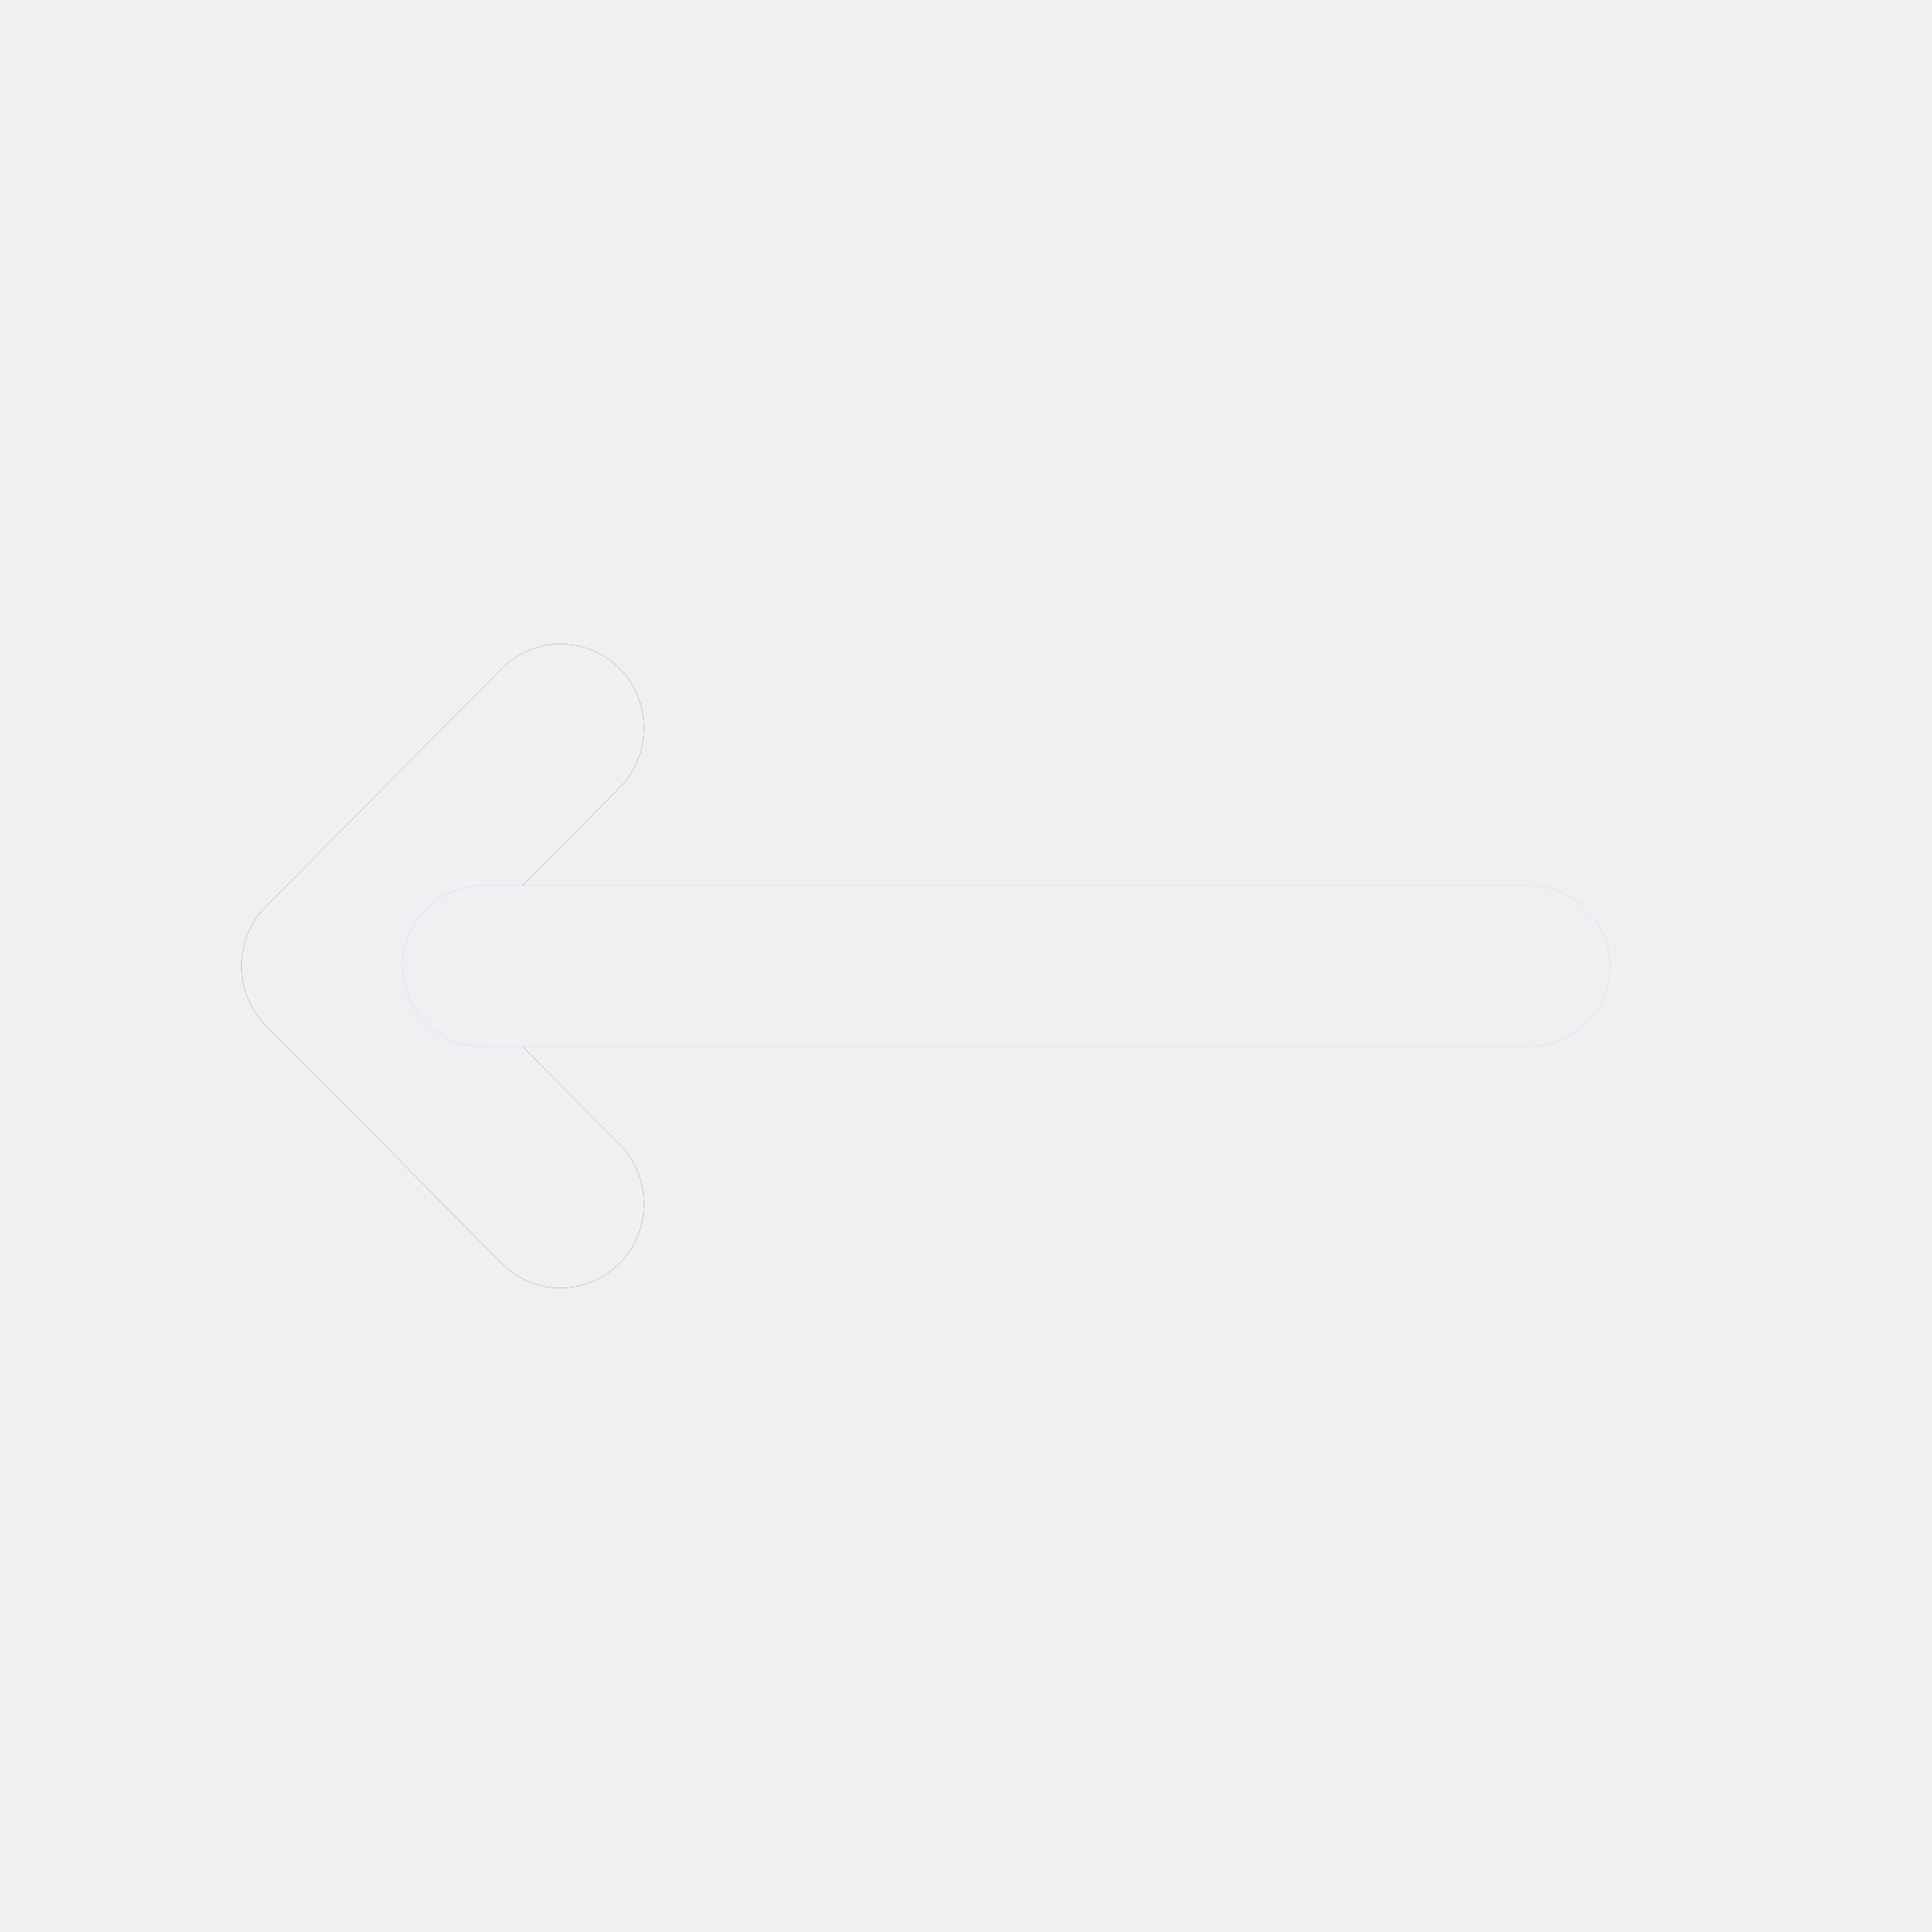
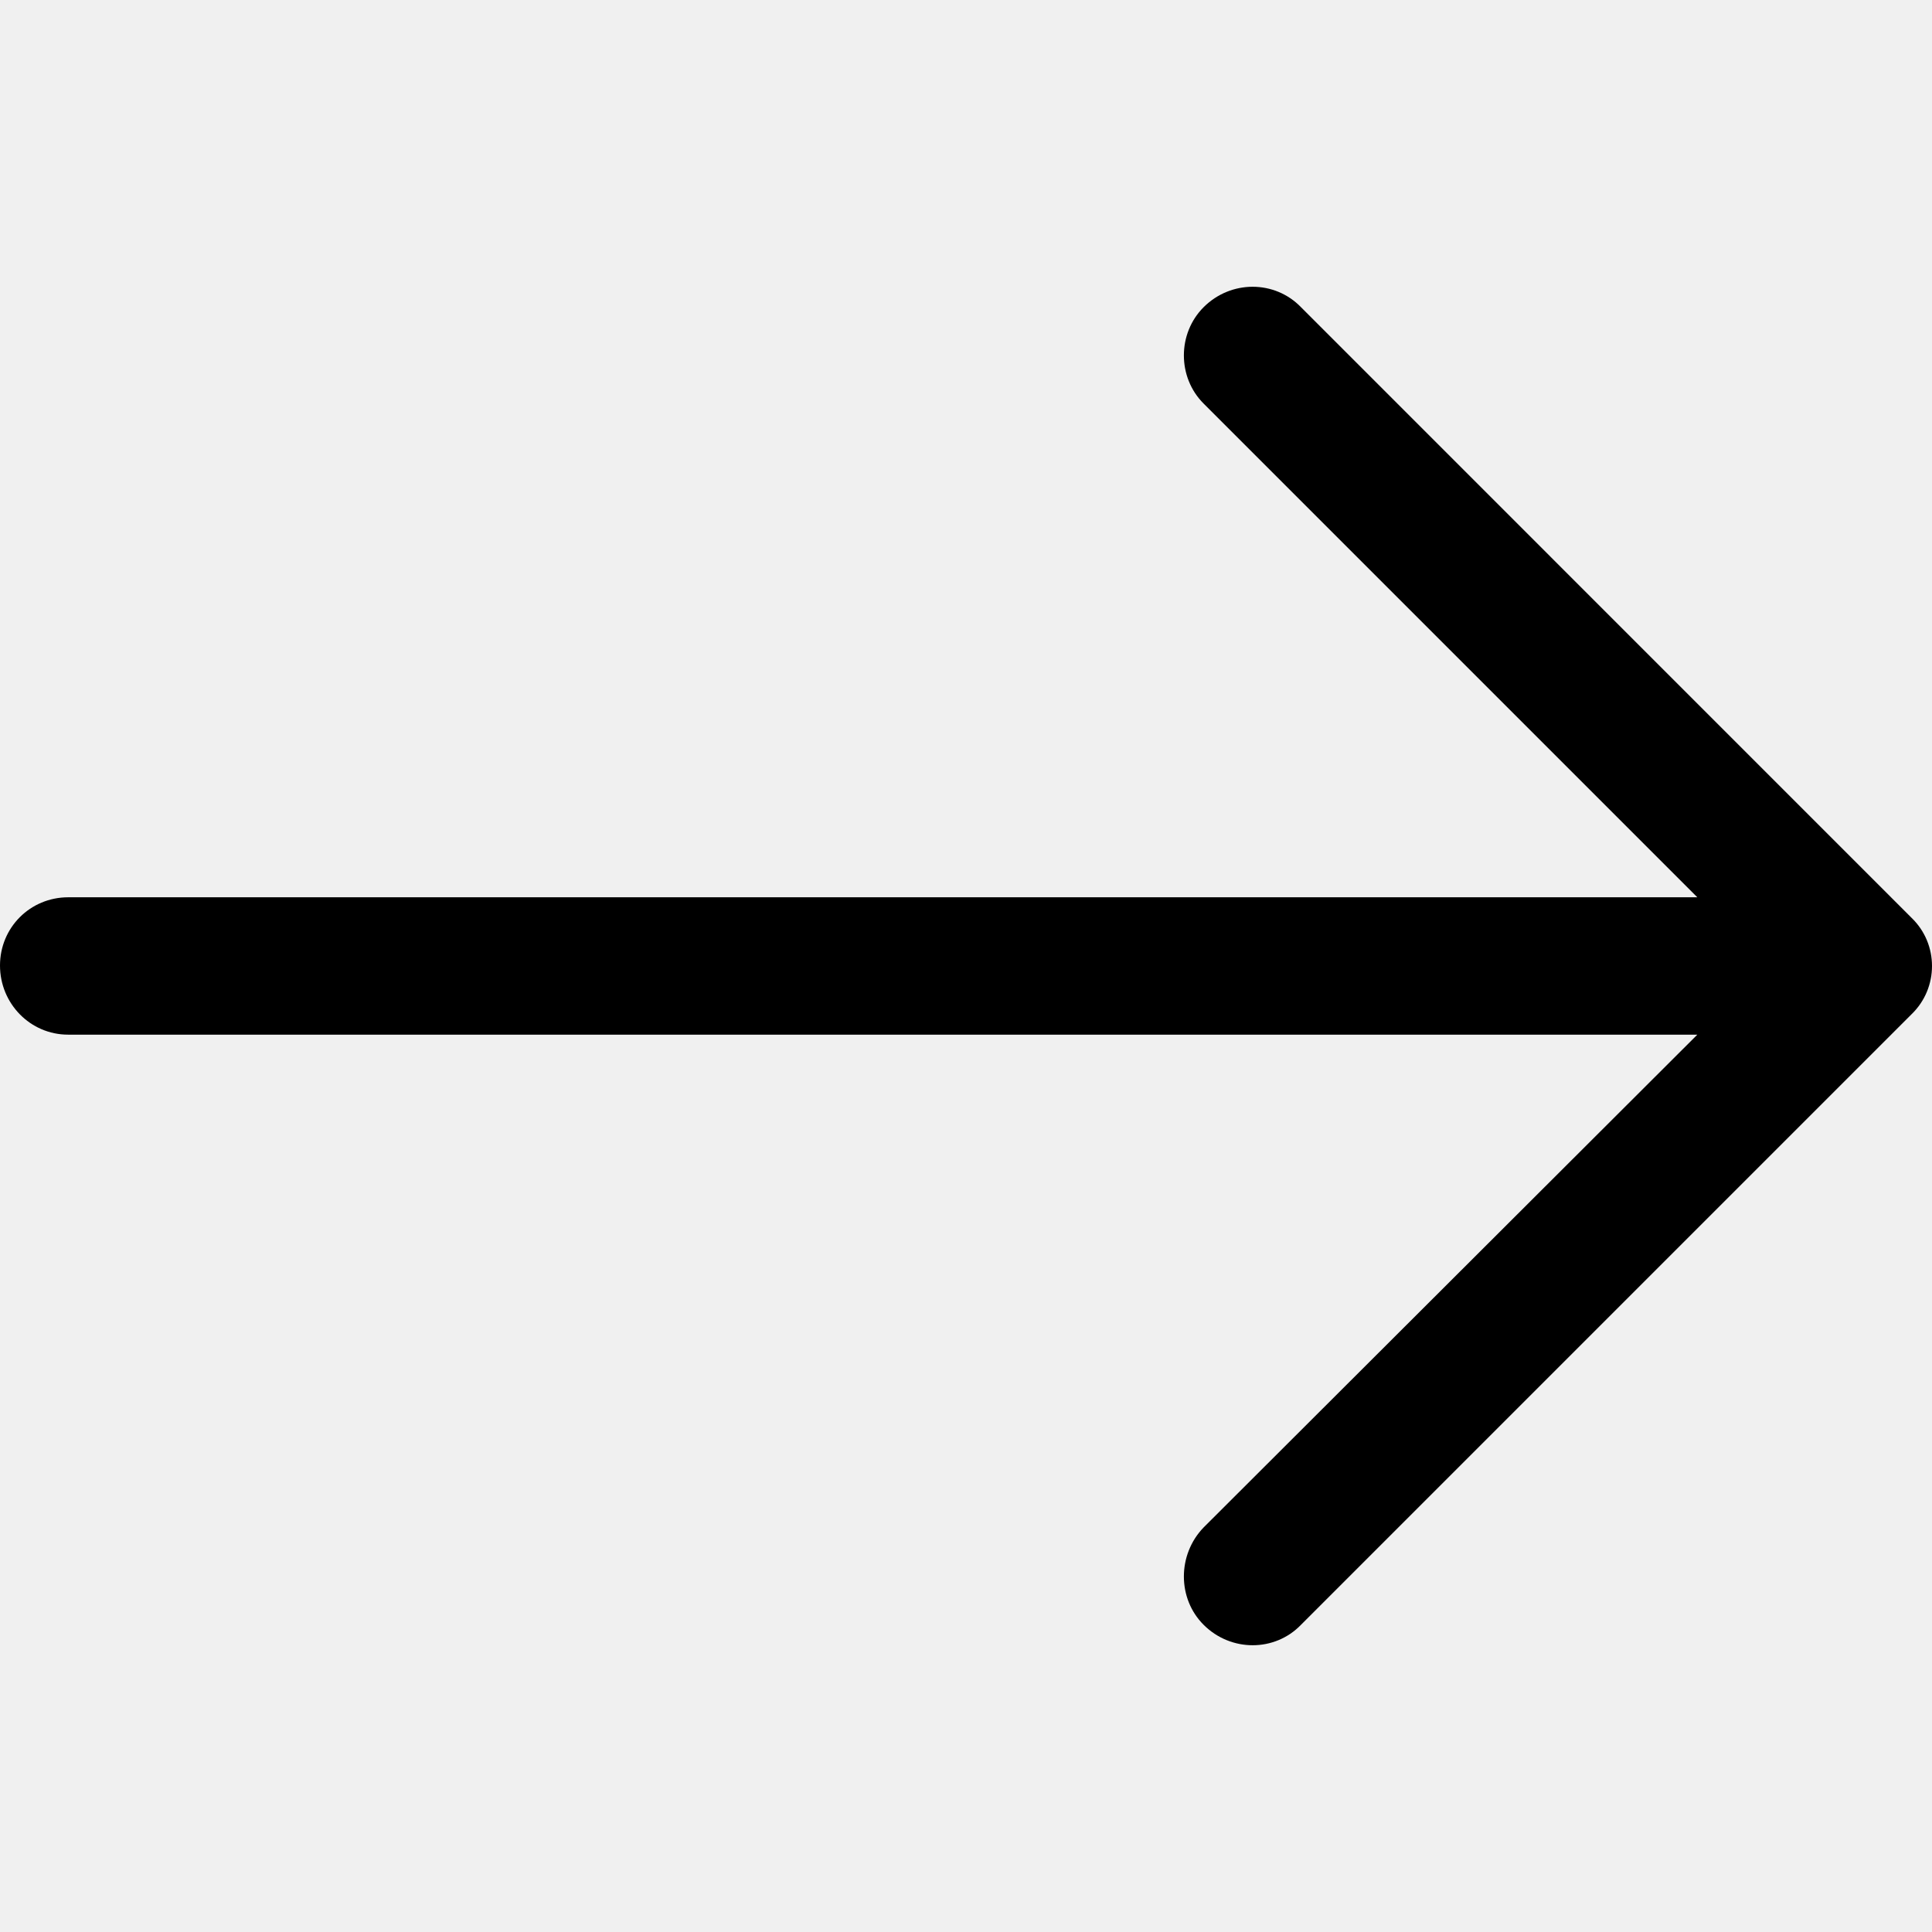
- <svg xmlns="http://www.w3.org/2000/svg" xmlns:xlink="http://www.w3.org/1999/xlink" width="24px" height="24px" viewBox="0 0 24 24" version="1.1">
-   <defs>
-     <path d="M8.216,4.303 C8.624,3.899 9.286,3.899 9.694,4.303 C10.102,4.708 10.102,5.363 9.694,5.768 L6.739,8.697 C6.331,9.101 5.669,9.101 5.261,8.697 L2.306,5.768 C1.898,5.363 1.898,4.708 2.306,4.303 C2.714,3.899 3.376,3.899 3.784,4.303 L6,6.5 L8.216,4.303 Z" id="path-1" />
-     <rect id="path-3" x="0" y="0" width="15" height="2" rx="1" />
-   </defs>
-   <g id="Symbols" stroke="none" stroke-width="1" fill="none" fill-rule="evenodd">
-     <g id="a/icon_arrow">
-       <rect id="Rectangle-2" fill="#D8D8D8" opacity="0" x="0" y="0" width="24" height="24" />
-       <g transform="translate(6, 12) rotate(-270) translate(-6, -12) translate(0, 6)">
-         <rect id="Rectangle" fill="#D8D8D8" fill-rule="evenodd" opacity="0" x="0" y="0" width="12" height="12" />
-         <mask id="mask-2" fill="white">
-           <use xlink:href="#path-1" />
-         </mask>
-         <use id="Path-2-Copy" fill="#29282B" fill-rule="nonzero" xlink:href="#path-1" />
-         <g id="color/porcelain" mask="url(#mask-2)" fill="#EEF0F2" fill-rule="evenodd">
-           <rect x="0" y="0" width="12" height="12" />
-         </g>
-       </g>
-       <g id="color/porcelain" transform="translate(5, 11)">
-         <mask id="mask-4" fill="white">
-           <use xlink:href="#path-3" />
-         </mask>
-         <use id="Mask" fill="#AE8FFF" xlink:href="#path-3" />
-         <g mask="url(#mask-4)" fill="#EEF0F2">
-           <g transform="translate(-2, -7)">
-             <rect x="0" y="0" width="18" height="18" />
-           </g>
-         </g>
-       </g>
-     </g>
-   </g>
+ <svg xmlns="http://www.w3.org/2000/svg" version="1.1" x="0px" y="0px" viewBox="0 0 31.49 31.49" style="enable-background:new 0 0 31.49 31.49;" xml:space="preserve">
+   <path style="fill:#000000;" d="M21.205,5.007c-0.429-0.444-1.143-0.444-1.587,0c-0.429,0.429-0.429,1.143,0,1.571l8.047,8.047H1.111     C0.492,14.626,0,15.118,0,15.737c0,0.619,0.492,1.127,1.111,1.127h26.554l-8.047,8.032c-0.429,0.444-0.429,1.159,0,1.587     c0.444,0.444,1.159,0.444,1.587,0l9.952-9.952c0.444-0.429,0.444-1.143,0-1.571L21.205,5.007z" />
</svg>
